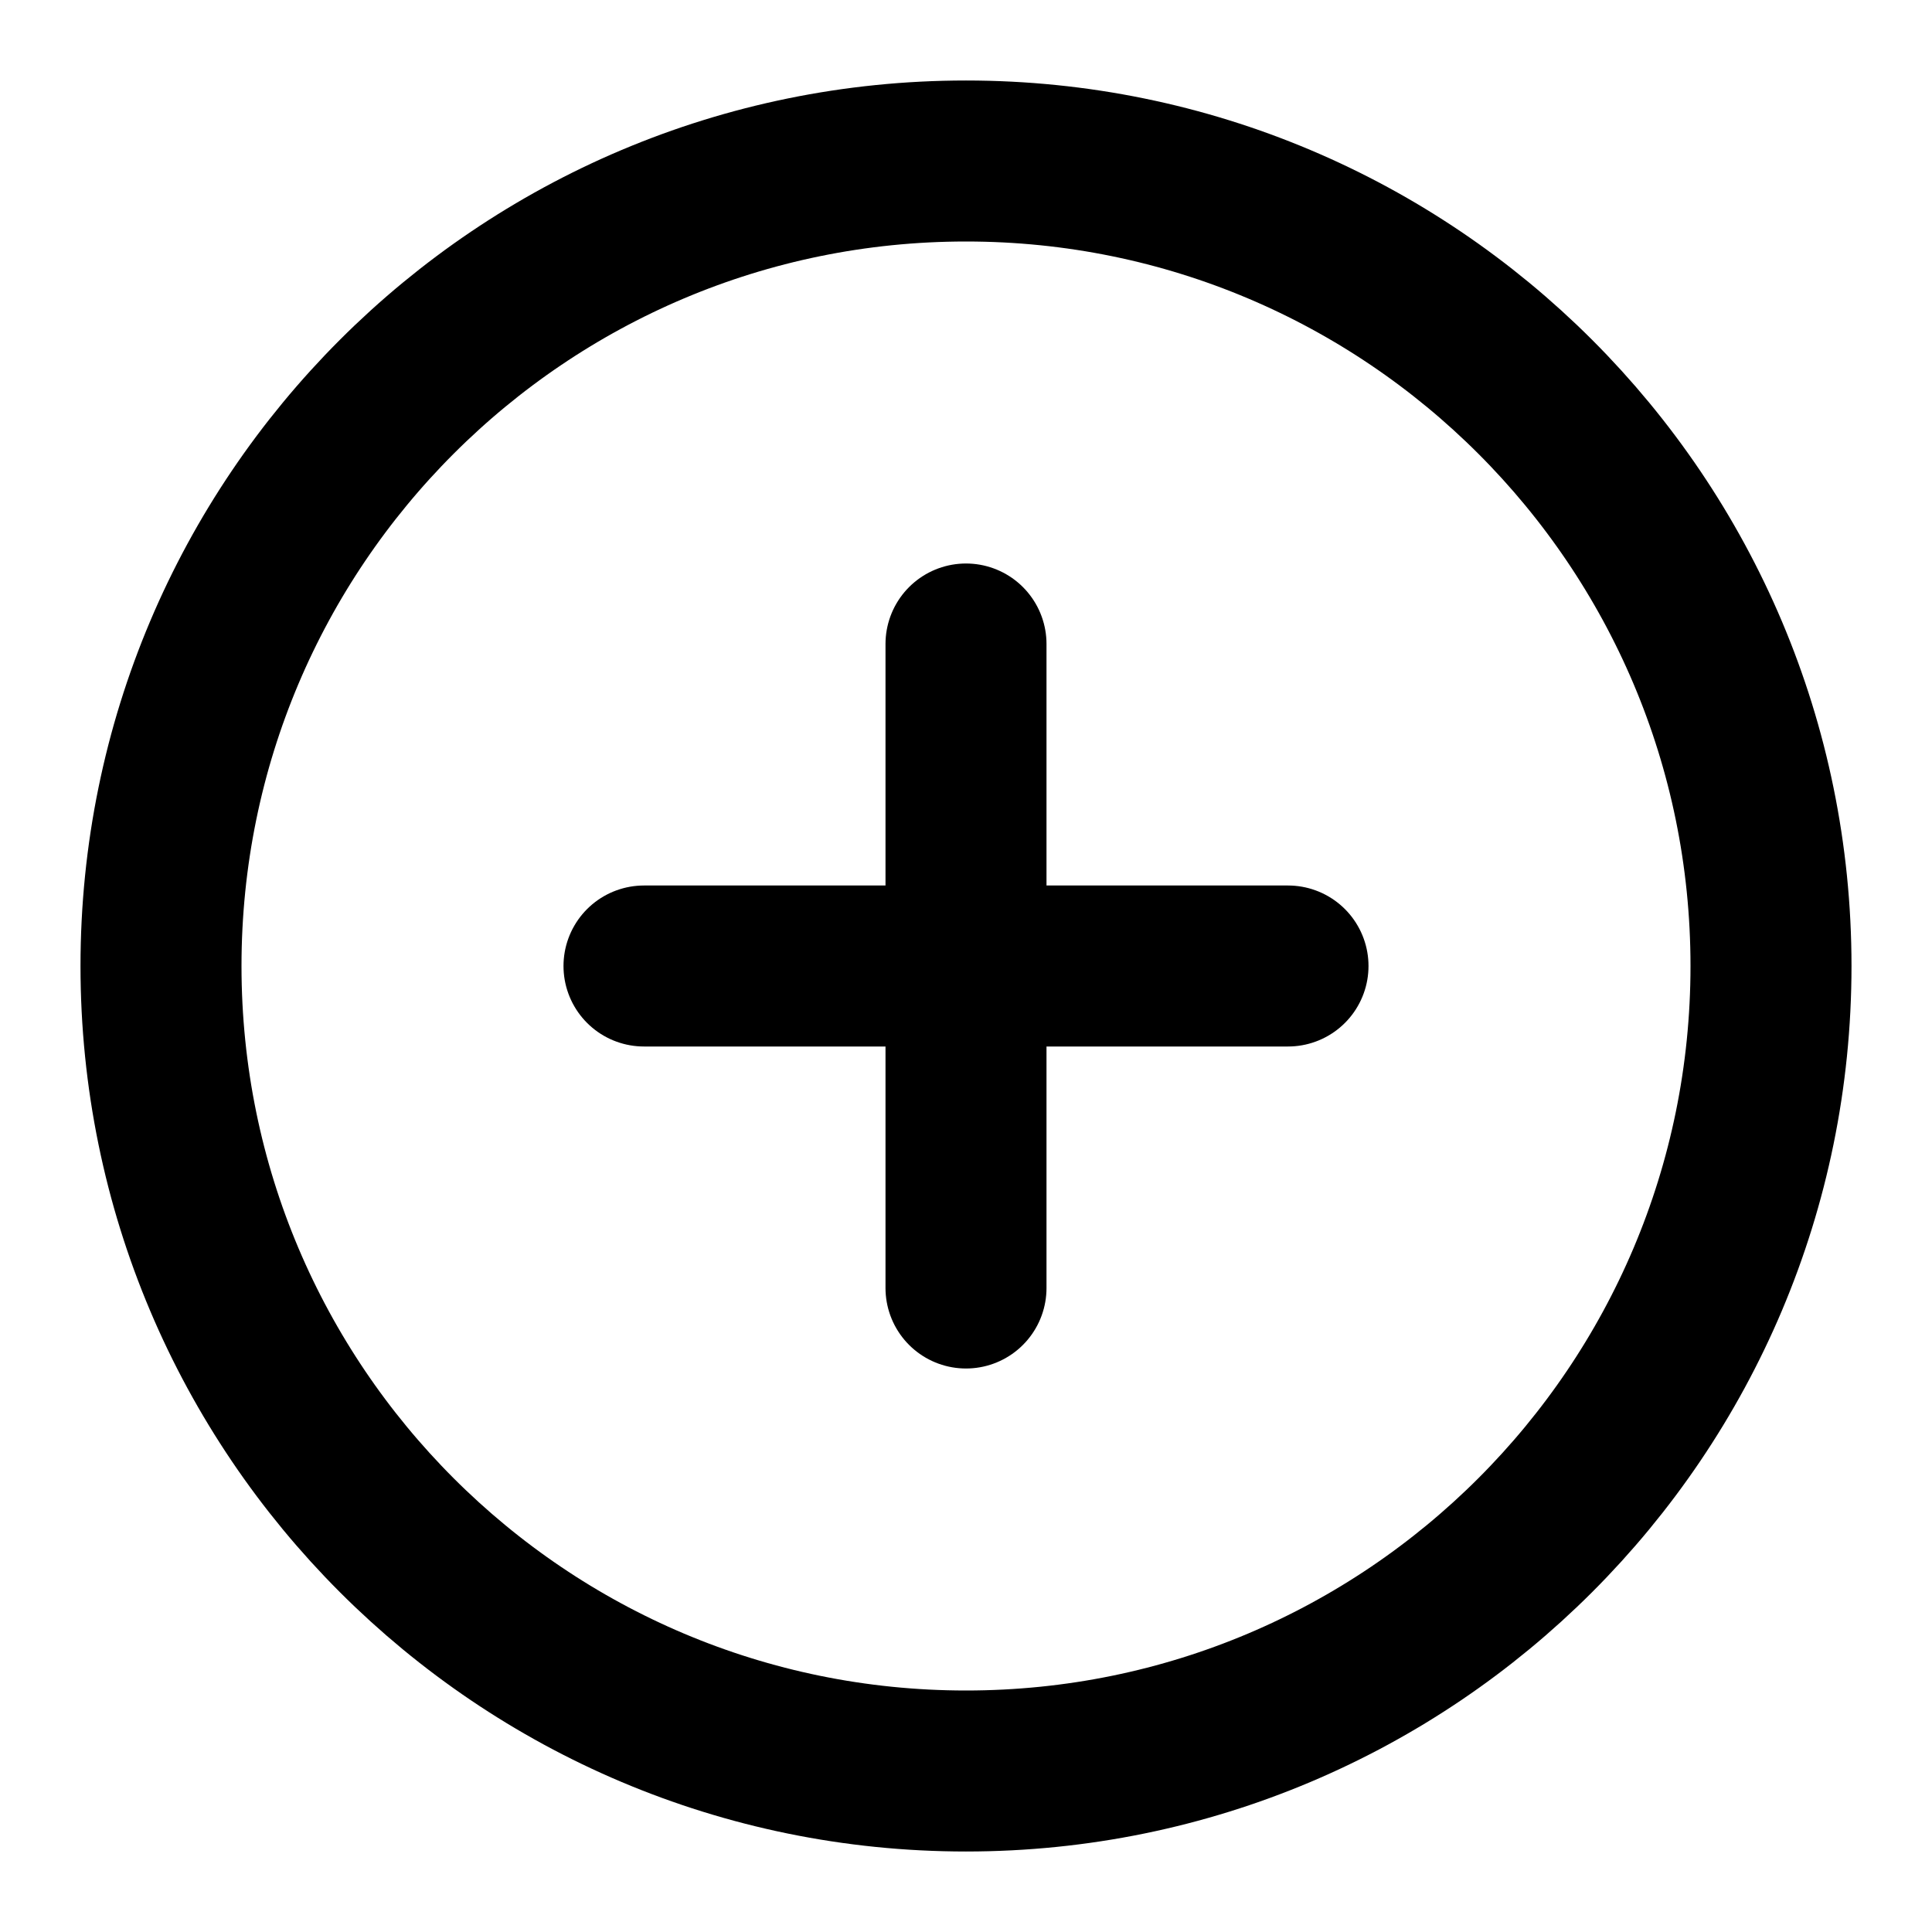
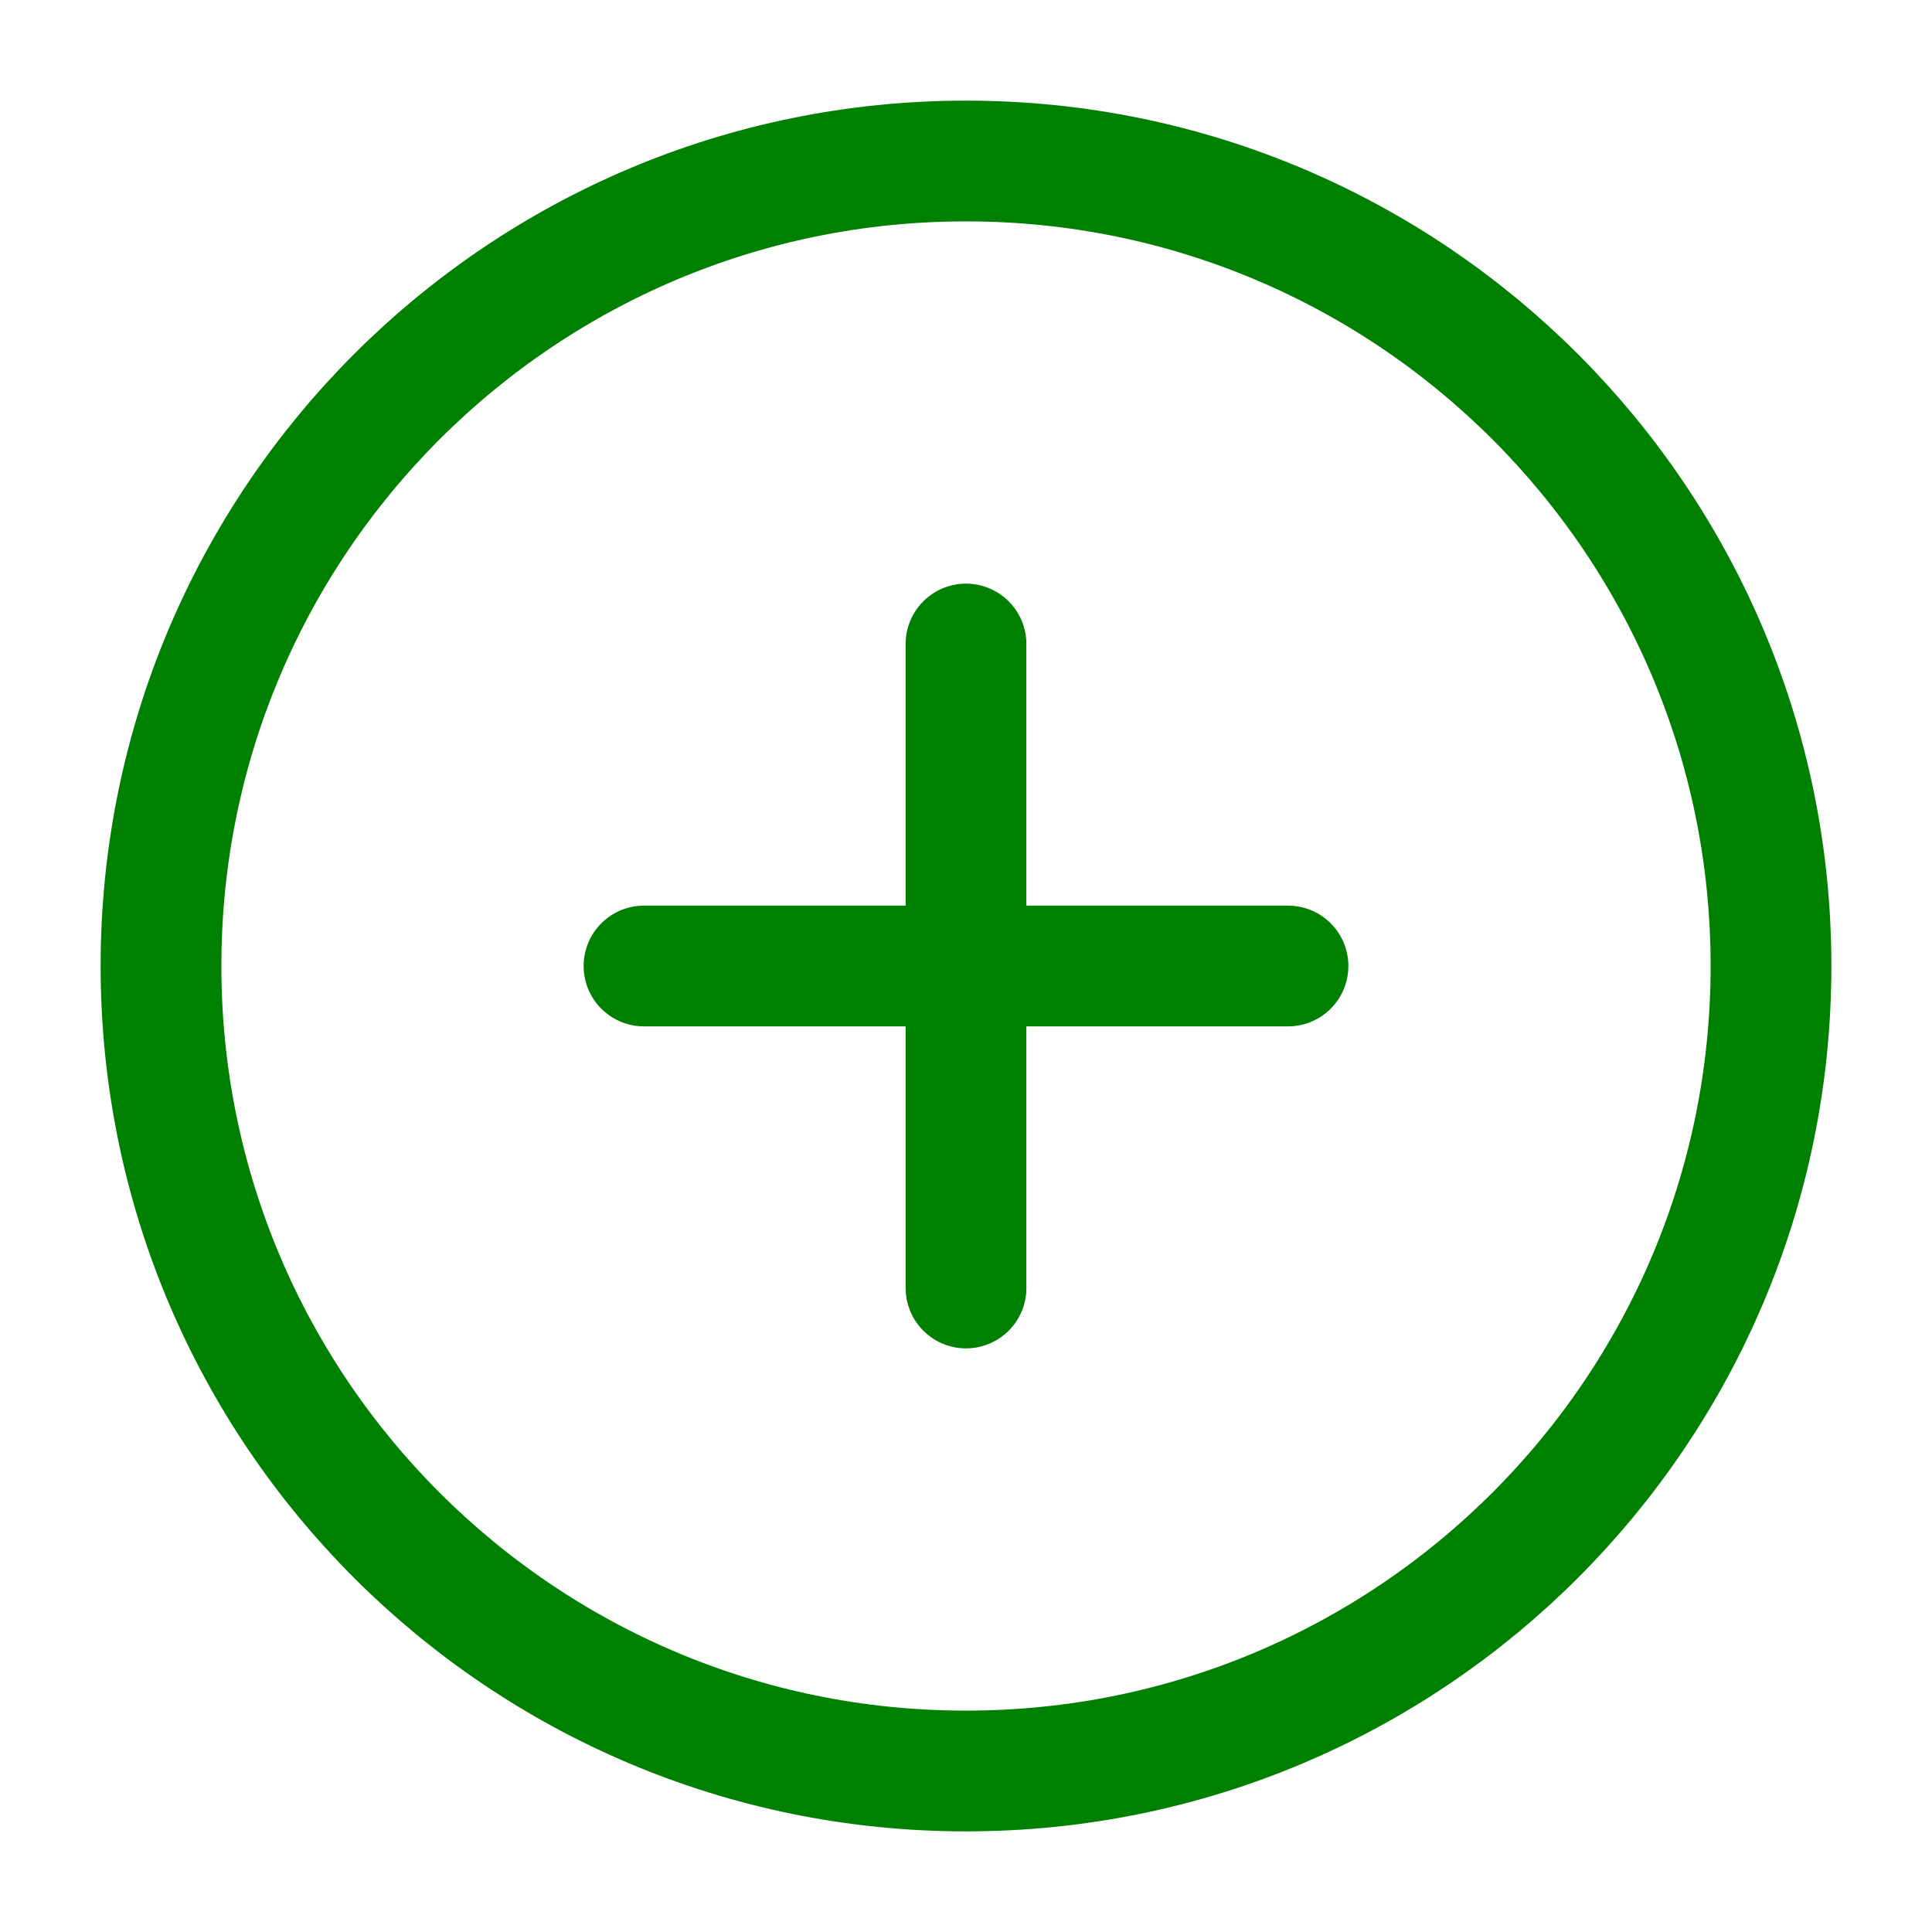
- <svg xmlns="http://www.w3.org/2000/svg" width="24" height="24" viewBox="0 0 24 24" fill="none" stroke="currentColor" stroke-width="2" stroke-linecap="round" stroke-linejoin="round" class="feather feather-plus-circle">
+ <svg xmlns="http://www.w3.org/2000/svg" width="24" height="24" viewBox="0 0 24 24" fill="none" stroke="green" stroke-width="1.5" stroke-linecap="round" stroke-linejoin="round" class="feather feather-plus-circle">
  <circle cx="12" cy="12" r="10" />
  <line x1="12" y1="8" x2="12" y2="16" />
  <line x1="8" y1="12" x2="16" y2="12" />
</svg>
